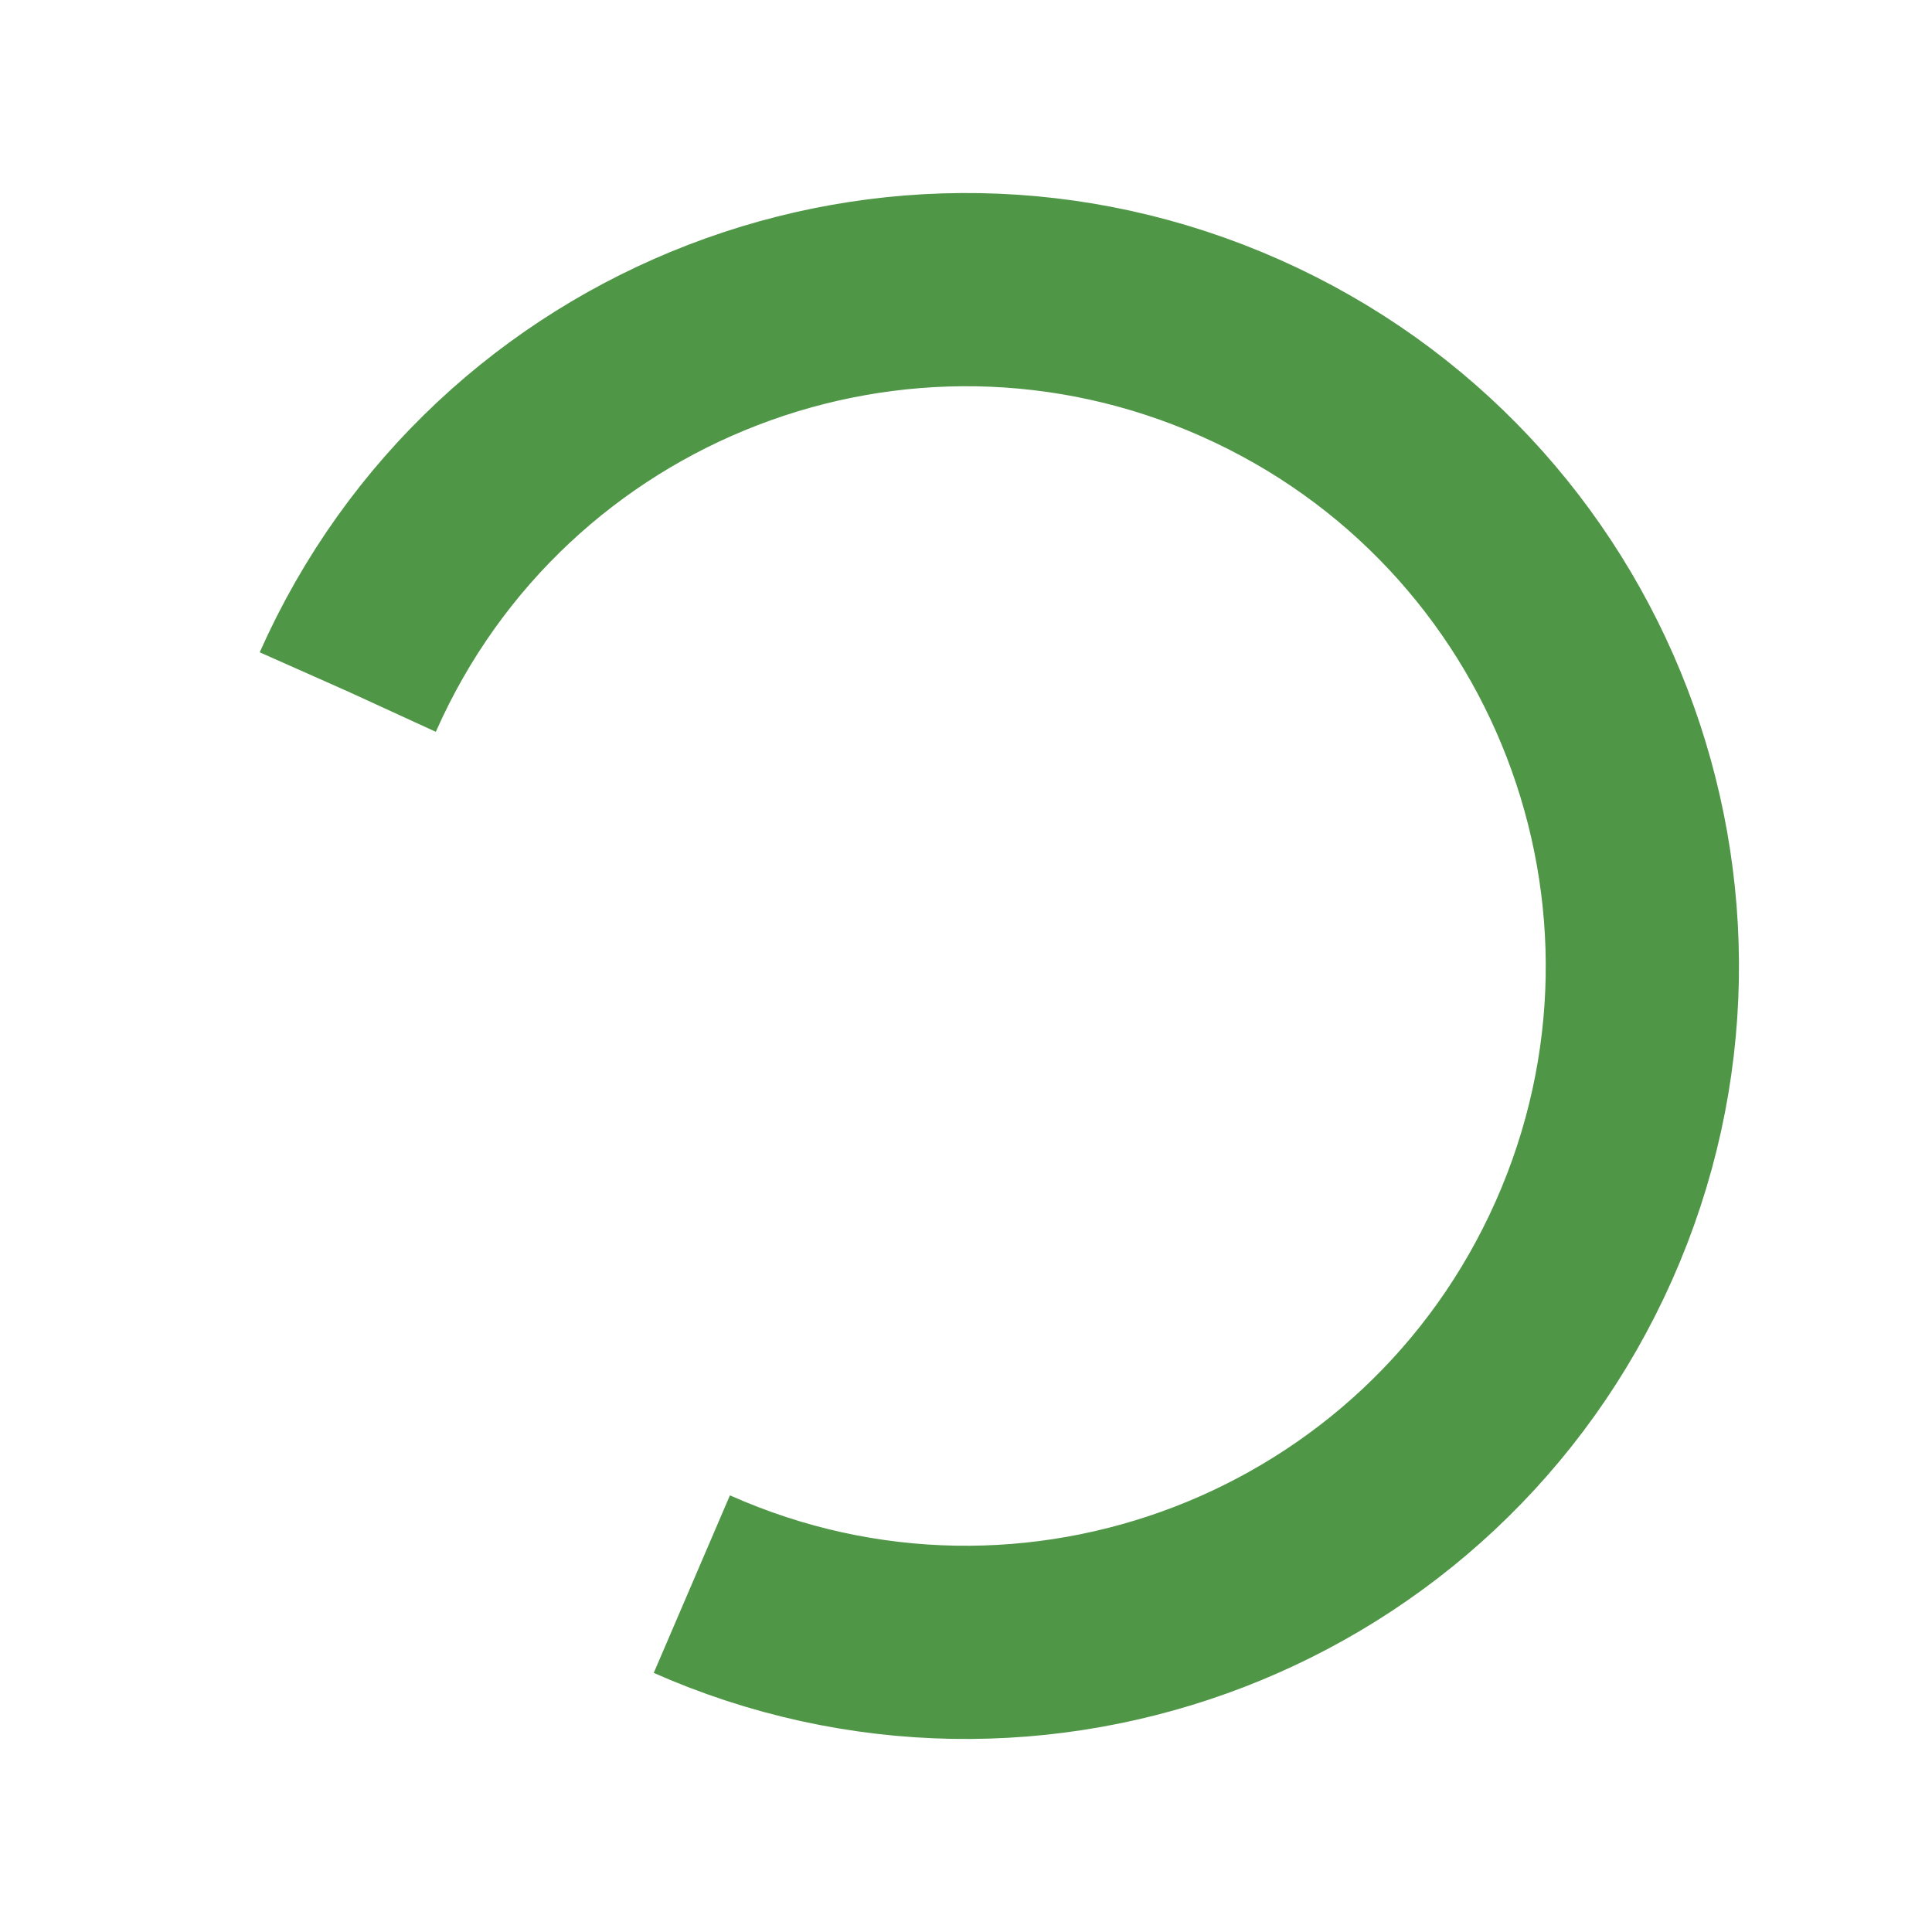
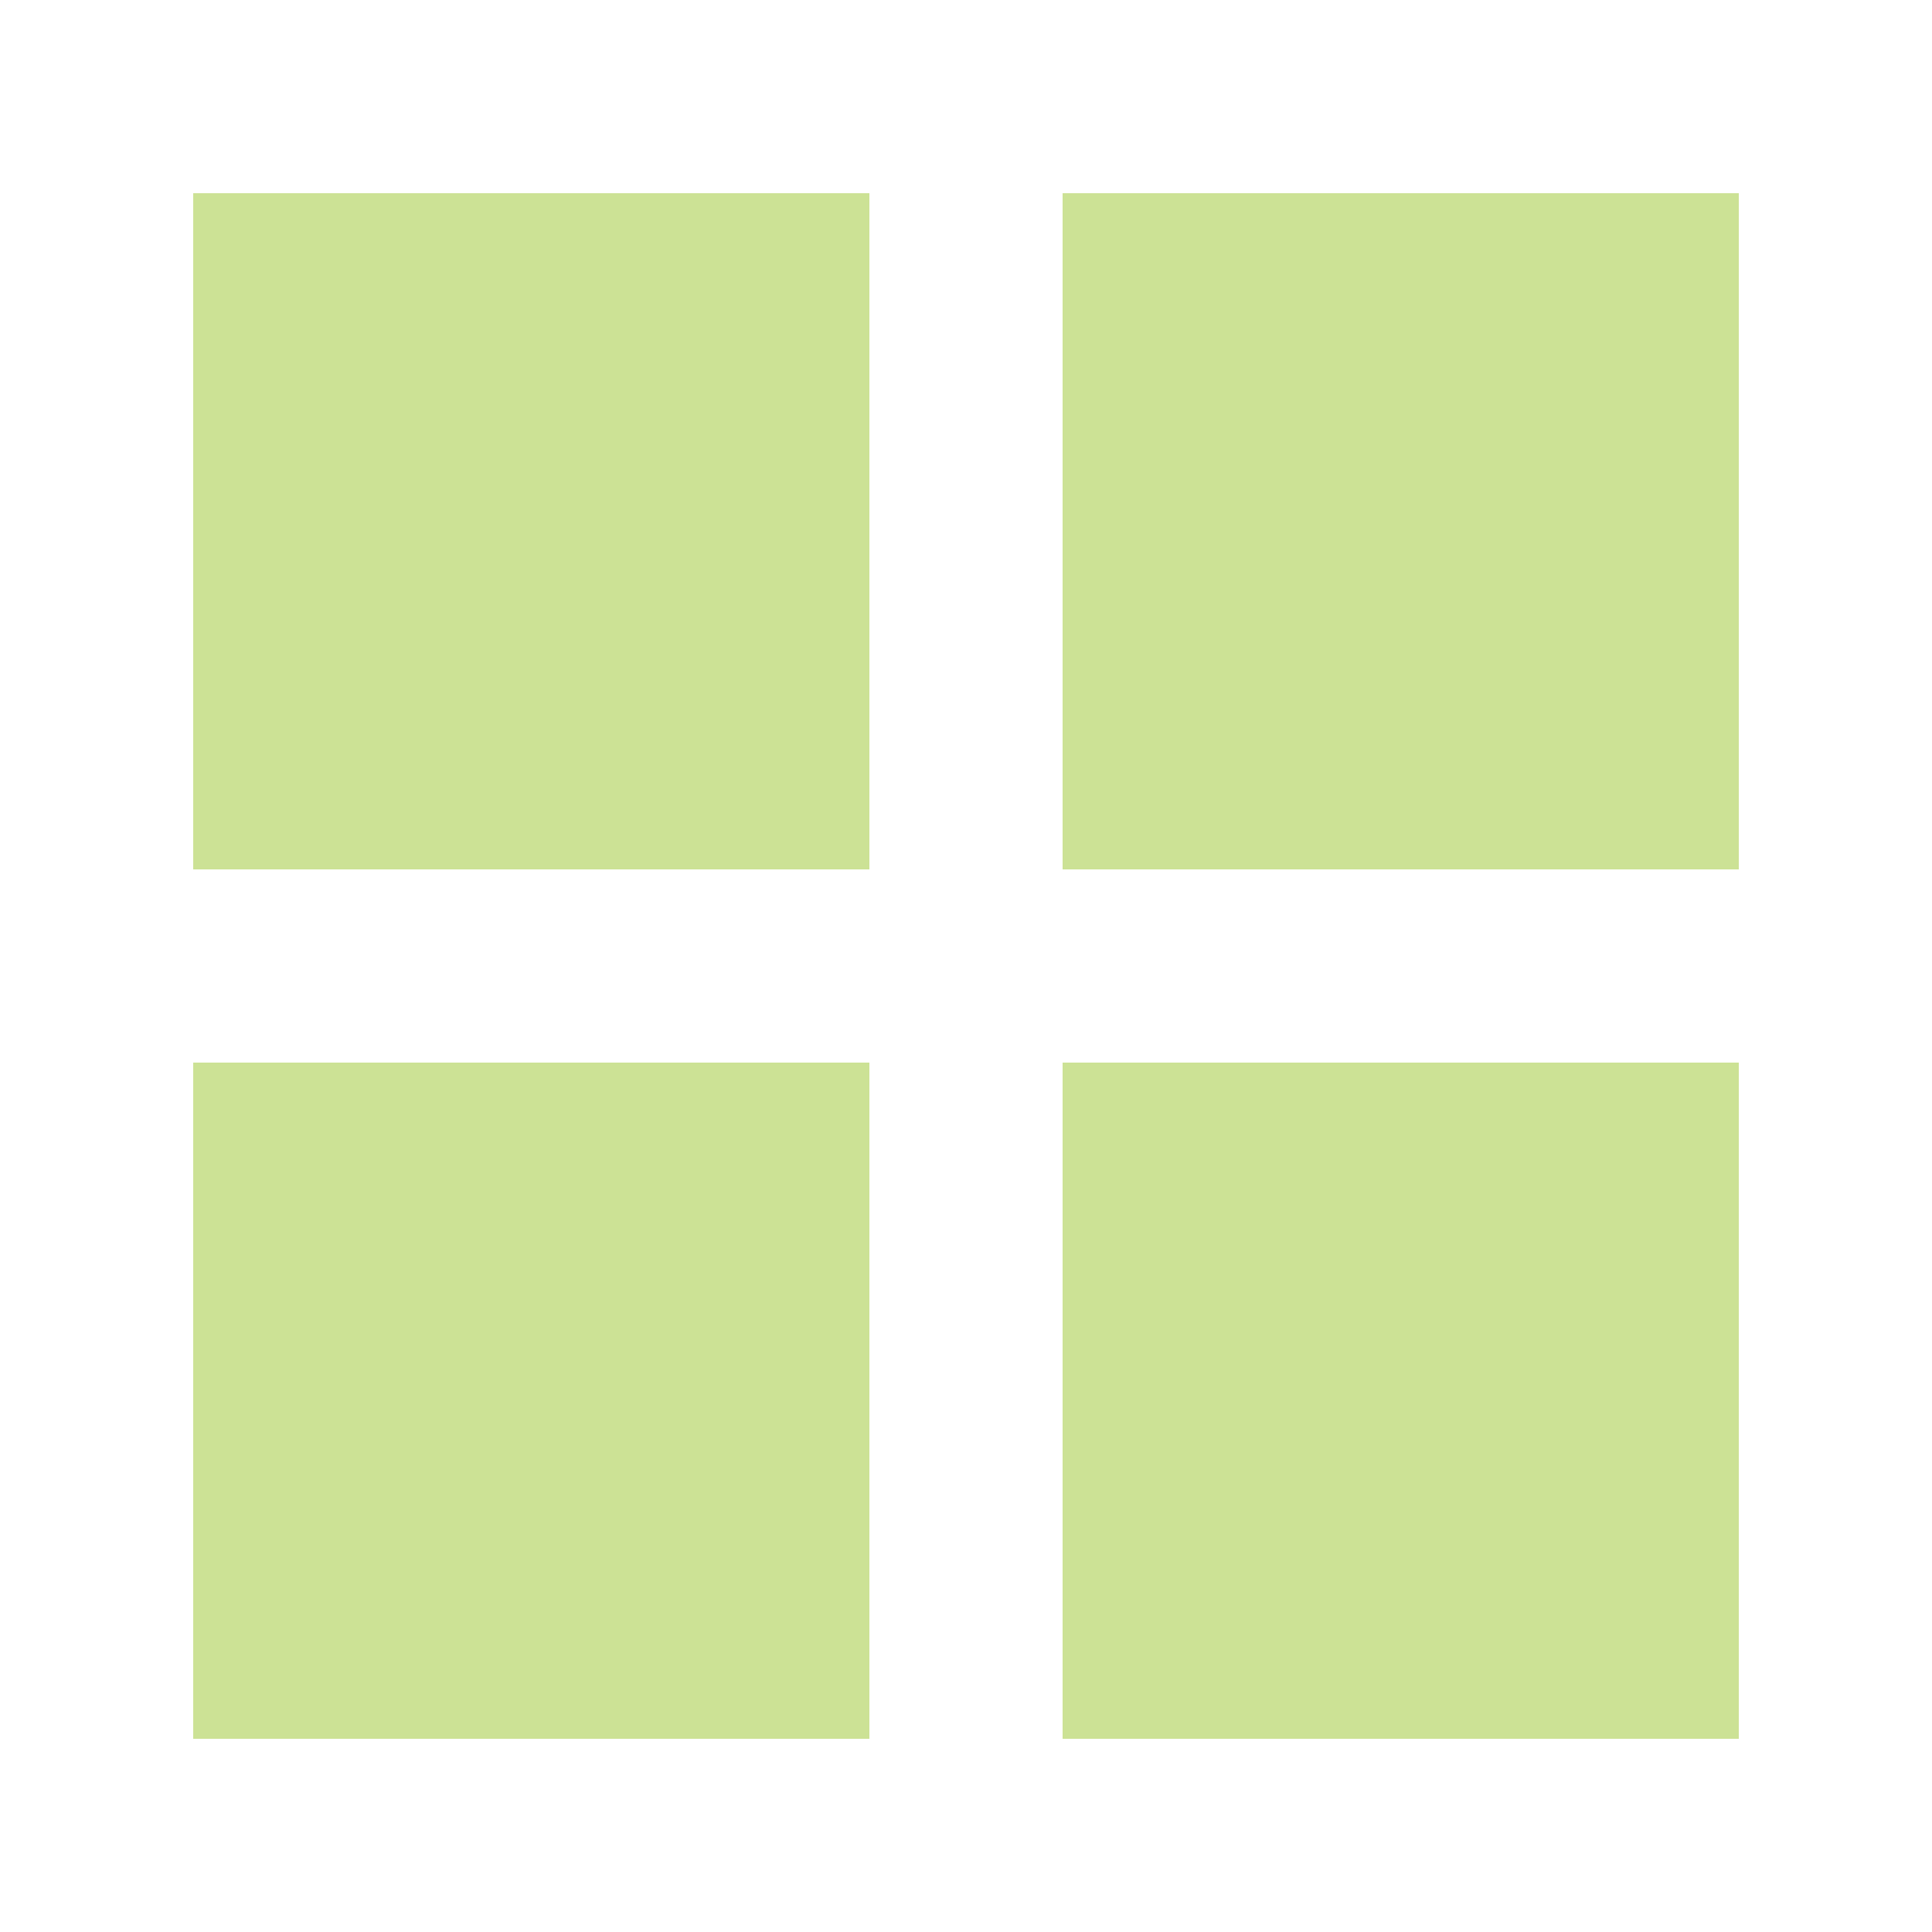
- <svg xmlns="http://www.w3.org/2000/svg" width="100px" height="100px" viewBox="0 0 100 100" preserveAspectRatio="xMidYMid" class="lds-rolling" style="background: none;">
-   <circle cx="50" cy="50" fill="none" ng-attr-stroke="{{config.color}}" ng-attr-stroke-width="{{config.width}}" ng-attr-r="{{config.radius}}" ng-attr-stroke-dasharray="{{config.dasharray}}" stroke="#4f9647" stroke-width="10" r="35" stroke-dasharray="164.934 56.978" transform="rotate(203.949 50 50)">
-     <animateTransform attributeName="transform" type="rotate" calcMode="linear" values="0 50 50;360 50 50" keyTimes="0;1" dur="1s" begin="0s" repeatCount="indefinite" />
-   </circle>
+ <svg xmlns="http://www.w3.org/2000/svg" class="lds-blocks" width="75px" height="75px" viewBox="0 0 100 100" preserveAspectRatio="xMidYMid" style="background: none;">
+   <rect x="10" y="10" width="35" height="35" fill="#cce295">
+     <animate attributeName="fill" values="#8fc679;#cce295;#cce295" keyTimes="0;0.25;1" dur="1s" repeatCount="indefinite" begin="0s" calcMode="discrete" />
+   </rect>
+   <rect x="55" y="10" width="35" height="35" fill="#cce295">
+     <animate attributeName="fill" values="#8fc679;#cce295;#cce295" keyTimes="0;0.25;1" dur="1s" repeatCount="indefinite" begin="0.25s" calcMode="discrete" />
+   </rect>
+   <rect x="10" y="55" width="35" height="35" fill="#cce295">
+     <animate attributeName="fill" values="#8fc679;#cce295;#cce295" keyTimes="0;0.25;1" dur="1s" repeatCount="indefinite" begin="0.75s" calcMode="discrete" />
+   </rect>
+   <rect x="55" y="55" width="35" height="35" fill="#cce295">
+     <animate attributeName="fill" values="#8fc679;#cce295;#cce295" keyTimes="0;0.25;1" dur="1s" repeatCount="indefinite" begin="0.5s" calcMode="discrete" />
+   </rect>
</svg>
